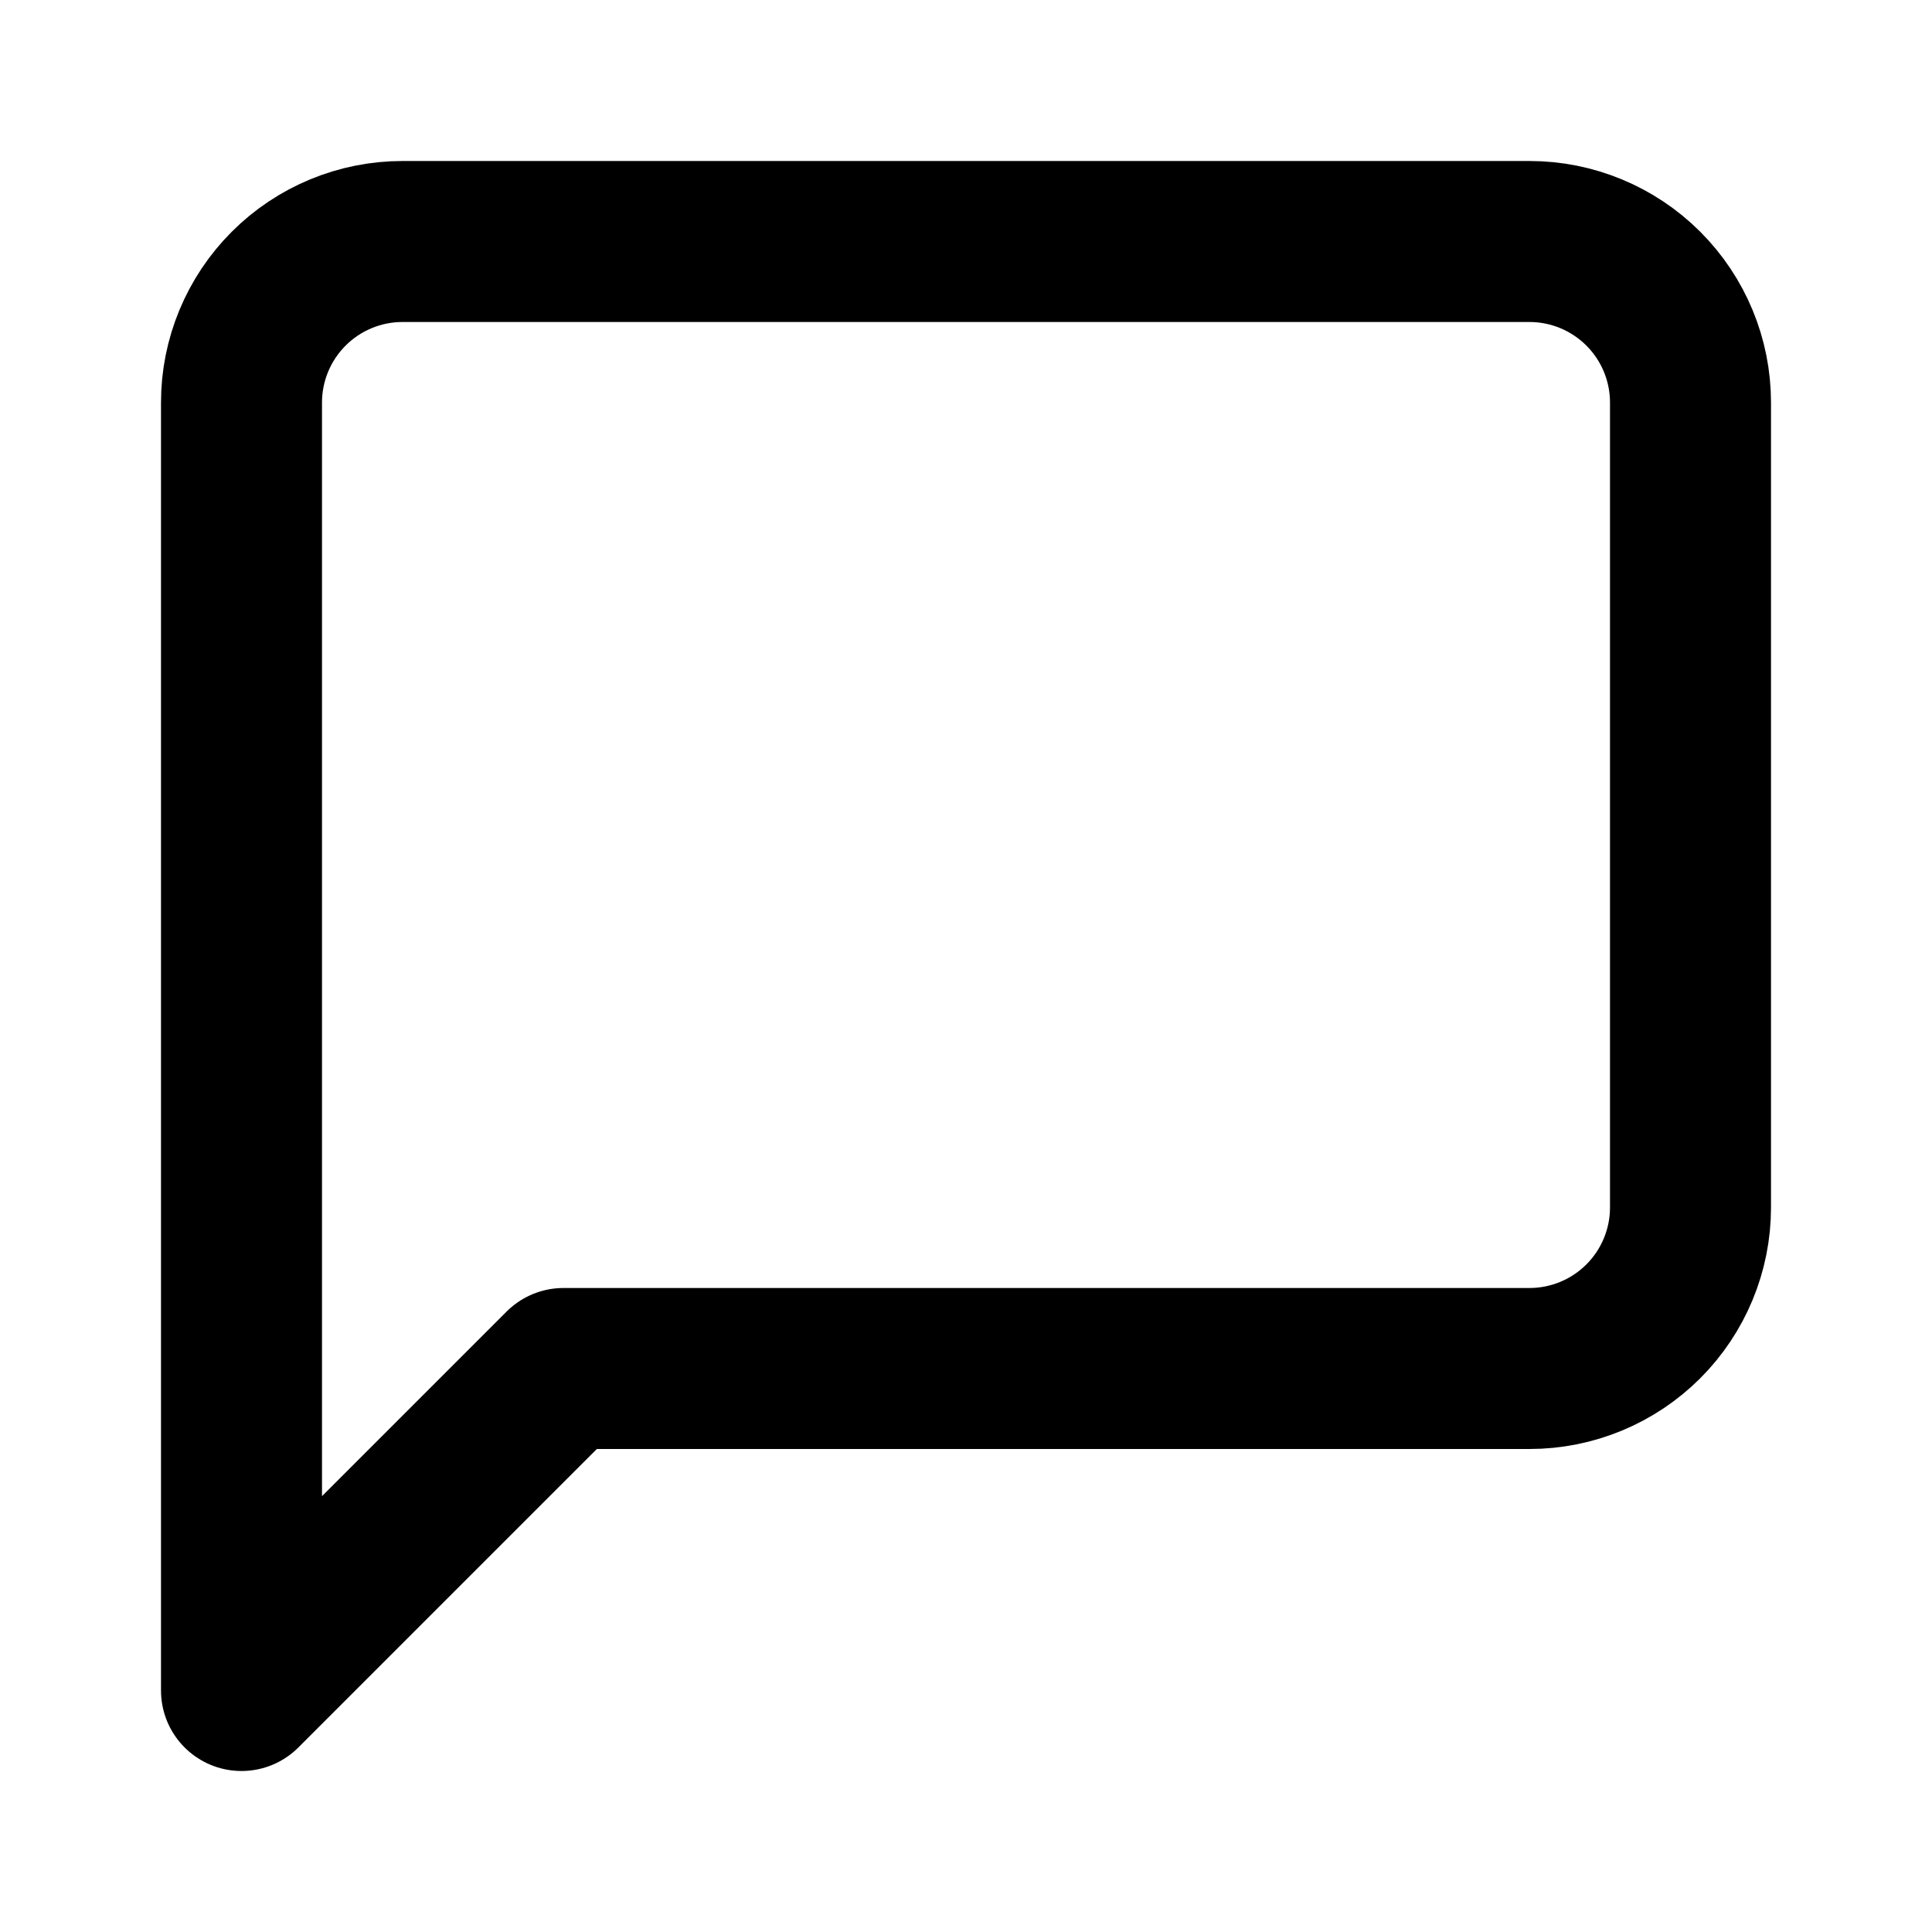
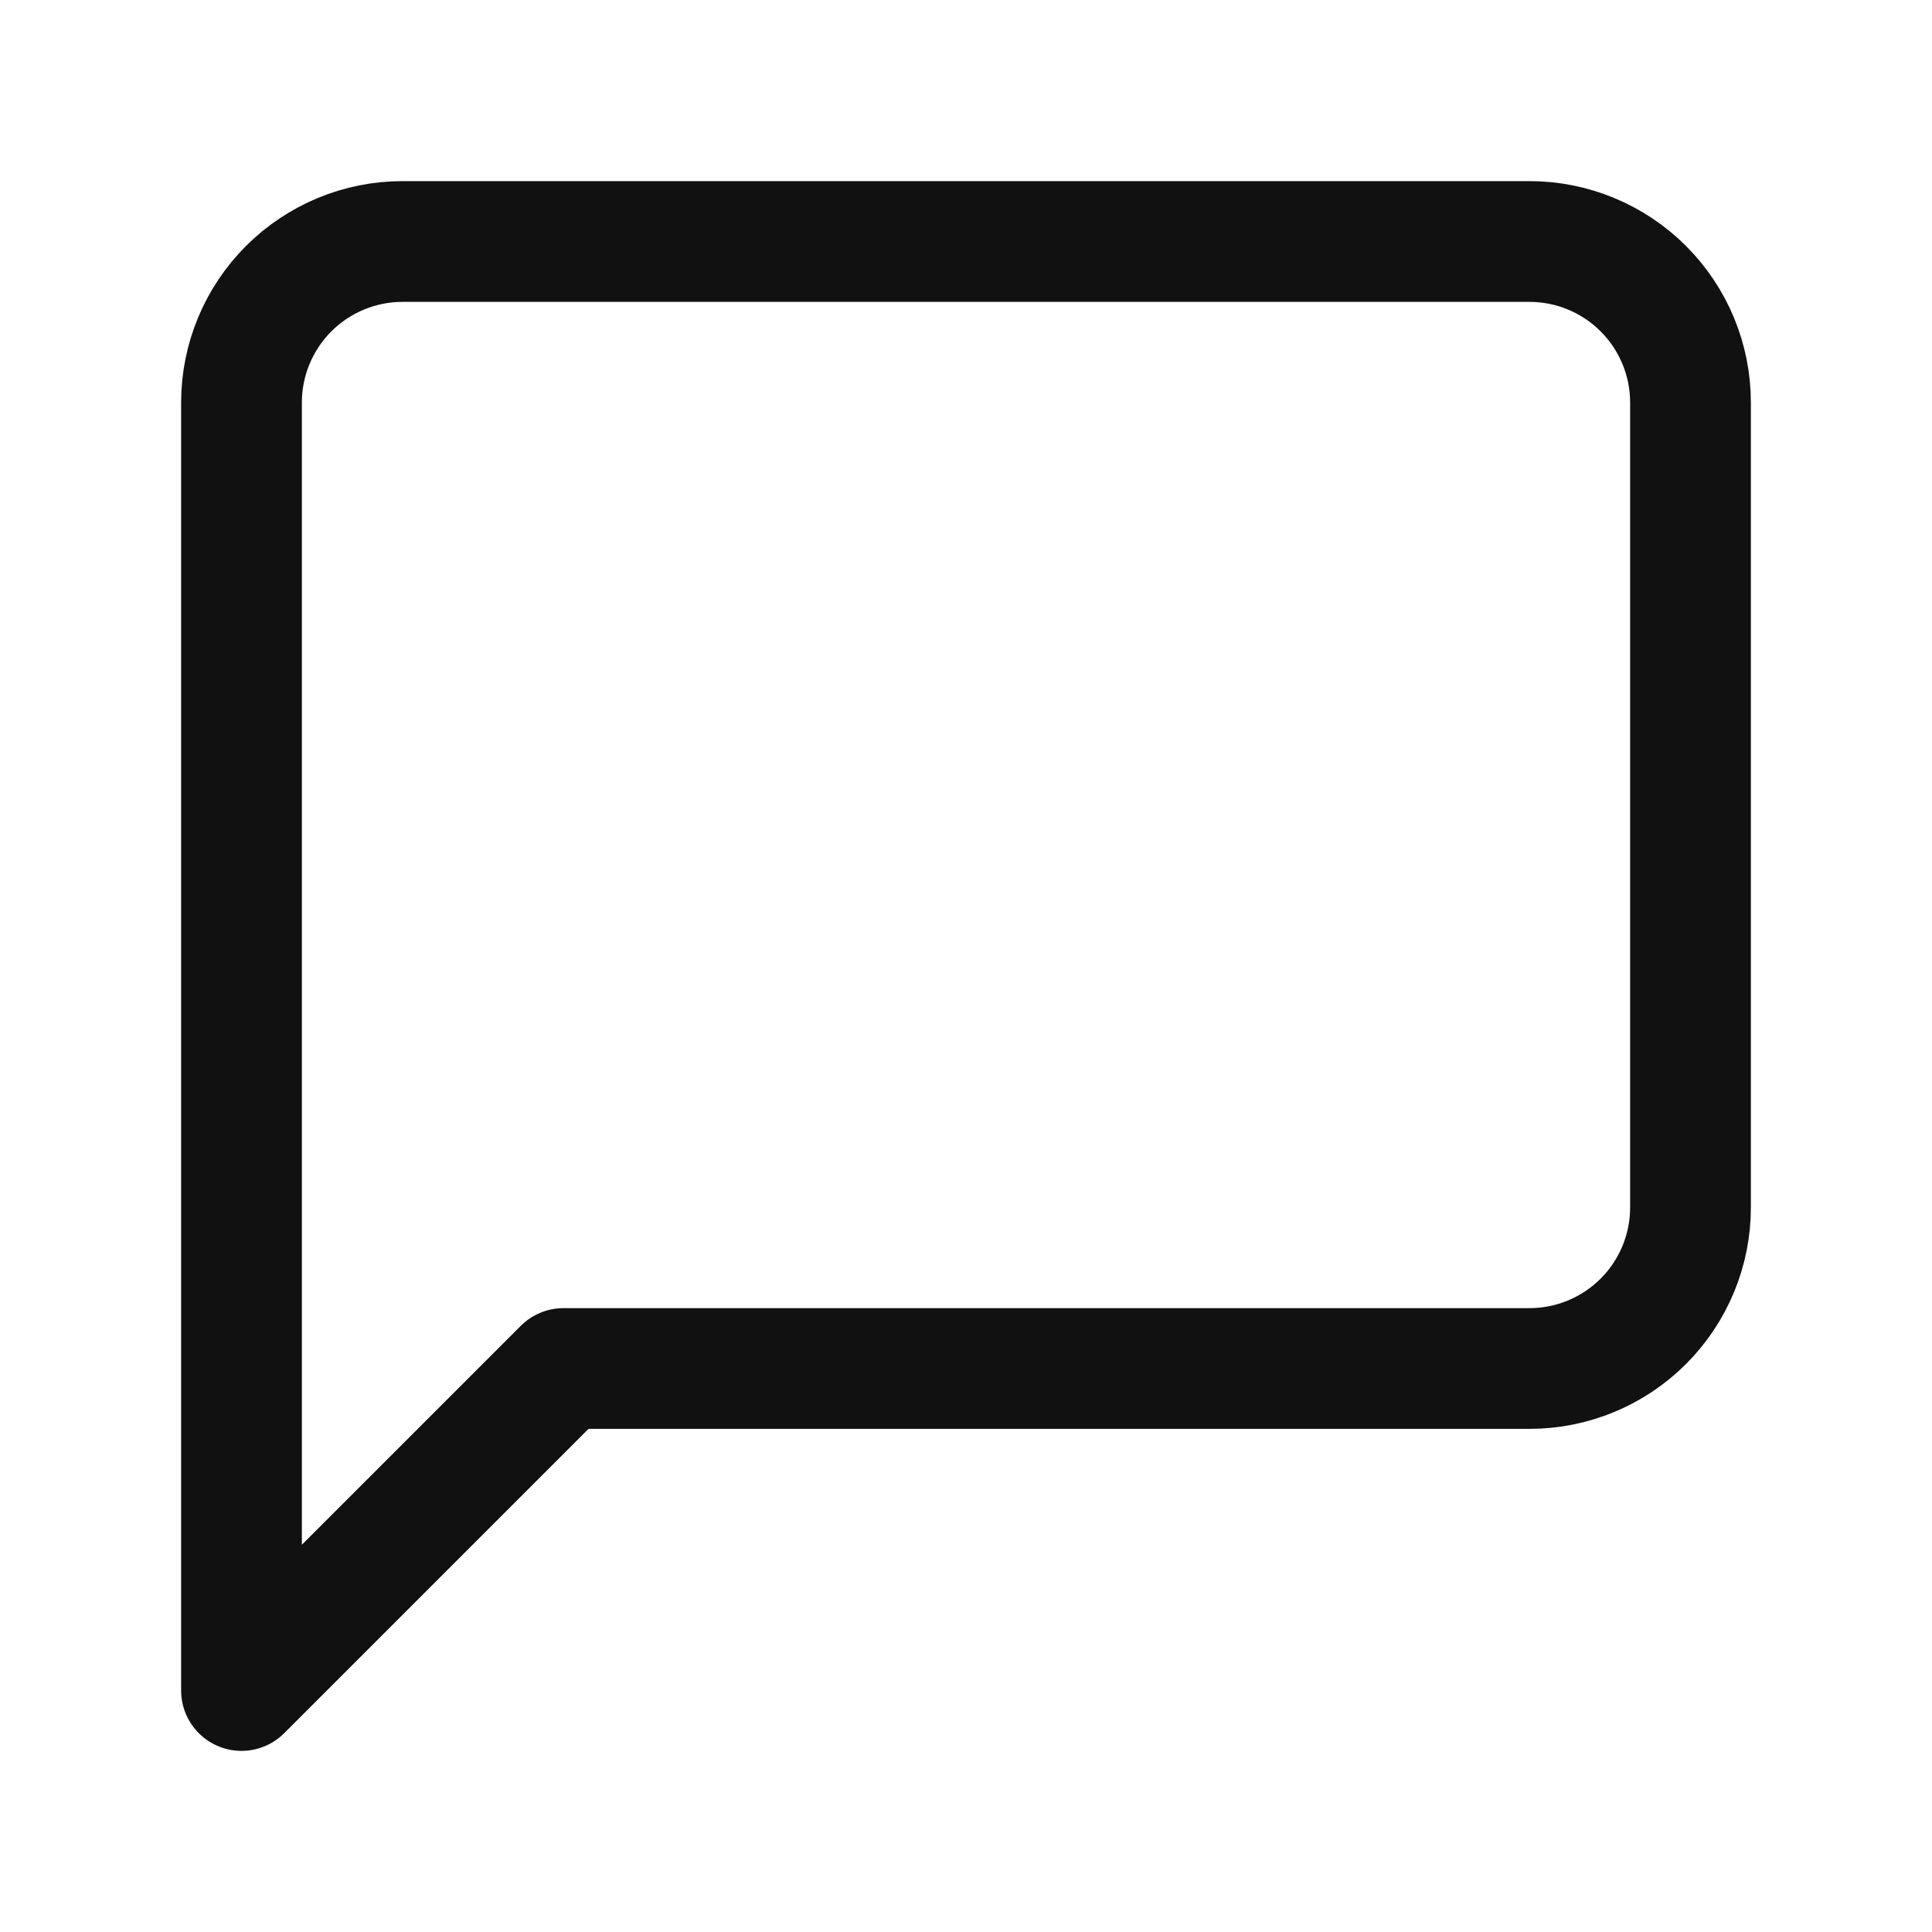
<svg xmlns="http://www.w3.org/2000/svg" width="24" height="24" viewBox="0 0 24 24" fill="none">
-   <path d="M21 15C21 15.53 20.789 16.039 20.414 16.414C20.039 16.789 19.53 17 19 17H7L3 21V5C3 4.47 3.211 3.961 3.586 3.586C3.961 3.211 4.47 3 5 3H19C19.53 3 20.039 3.211 20.414 3.586C20.789 3.961 21 4.47 21 5V15Z" stroke="black" stroke-width="2" stroke-linecap="round" stroke-linejoin="round" />
+   <path d="M21 15C21 15.53 20.789 16.039 20.414 16.414C20.039 16.789 19.53 17 19 17H7L3 21V5C3 4.47 3.211 3.961 3.586 3.586C3.961 3.211 4.47 3 5 3H19C19.53 3 20.039 3.211 20.414 3.586C20.789 3.961 21 4.47 21 5V15Z" stroke="#111111" stroke-width="1.5" stroke-linecap="round" stroke-linejoin="round" />
</svg>
